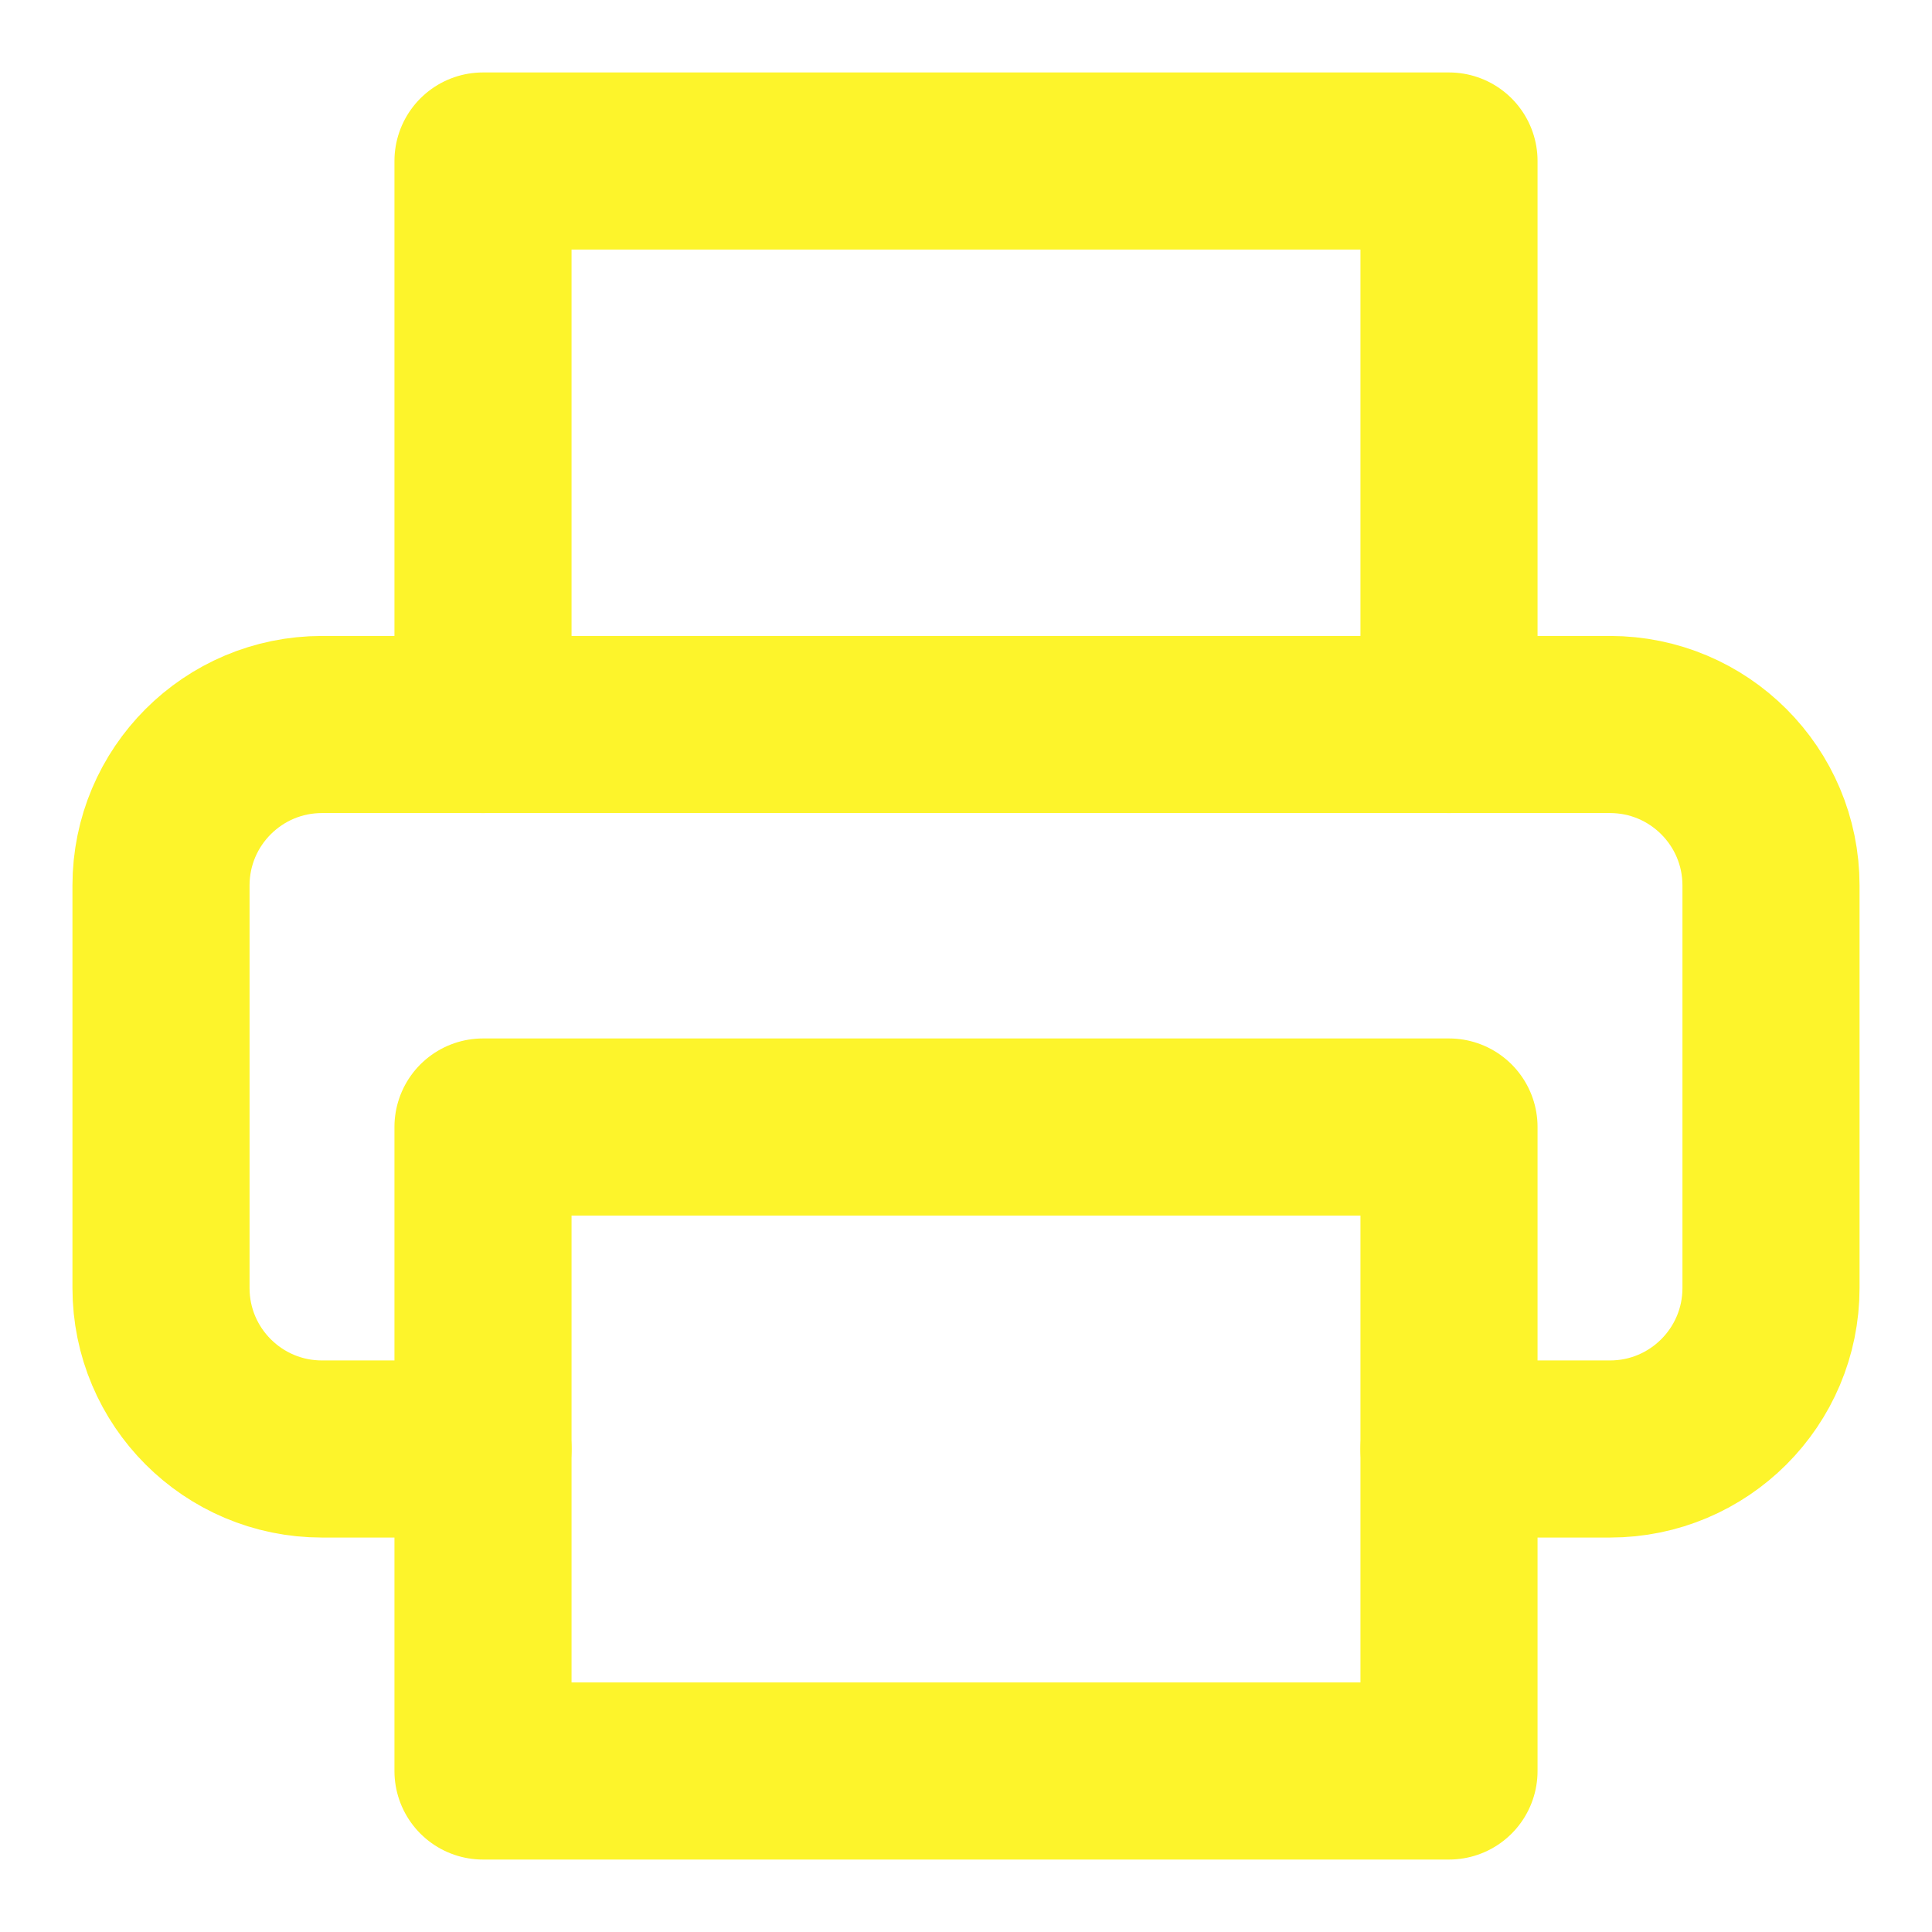
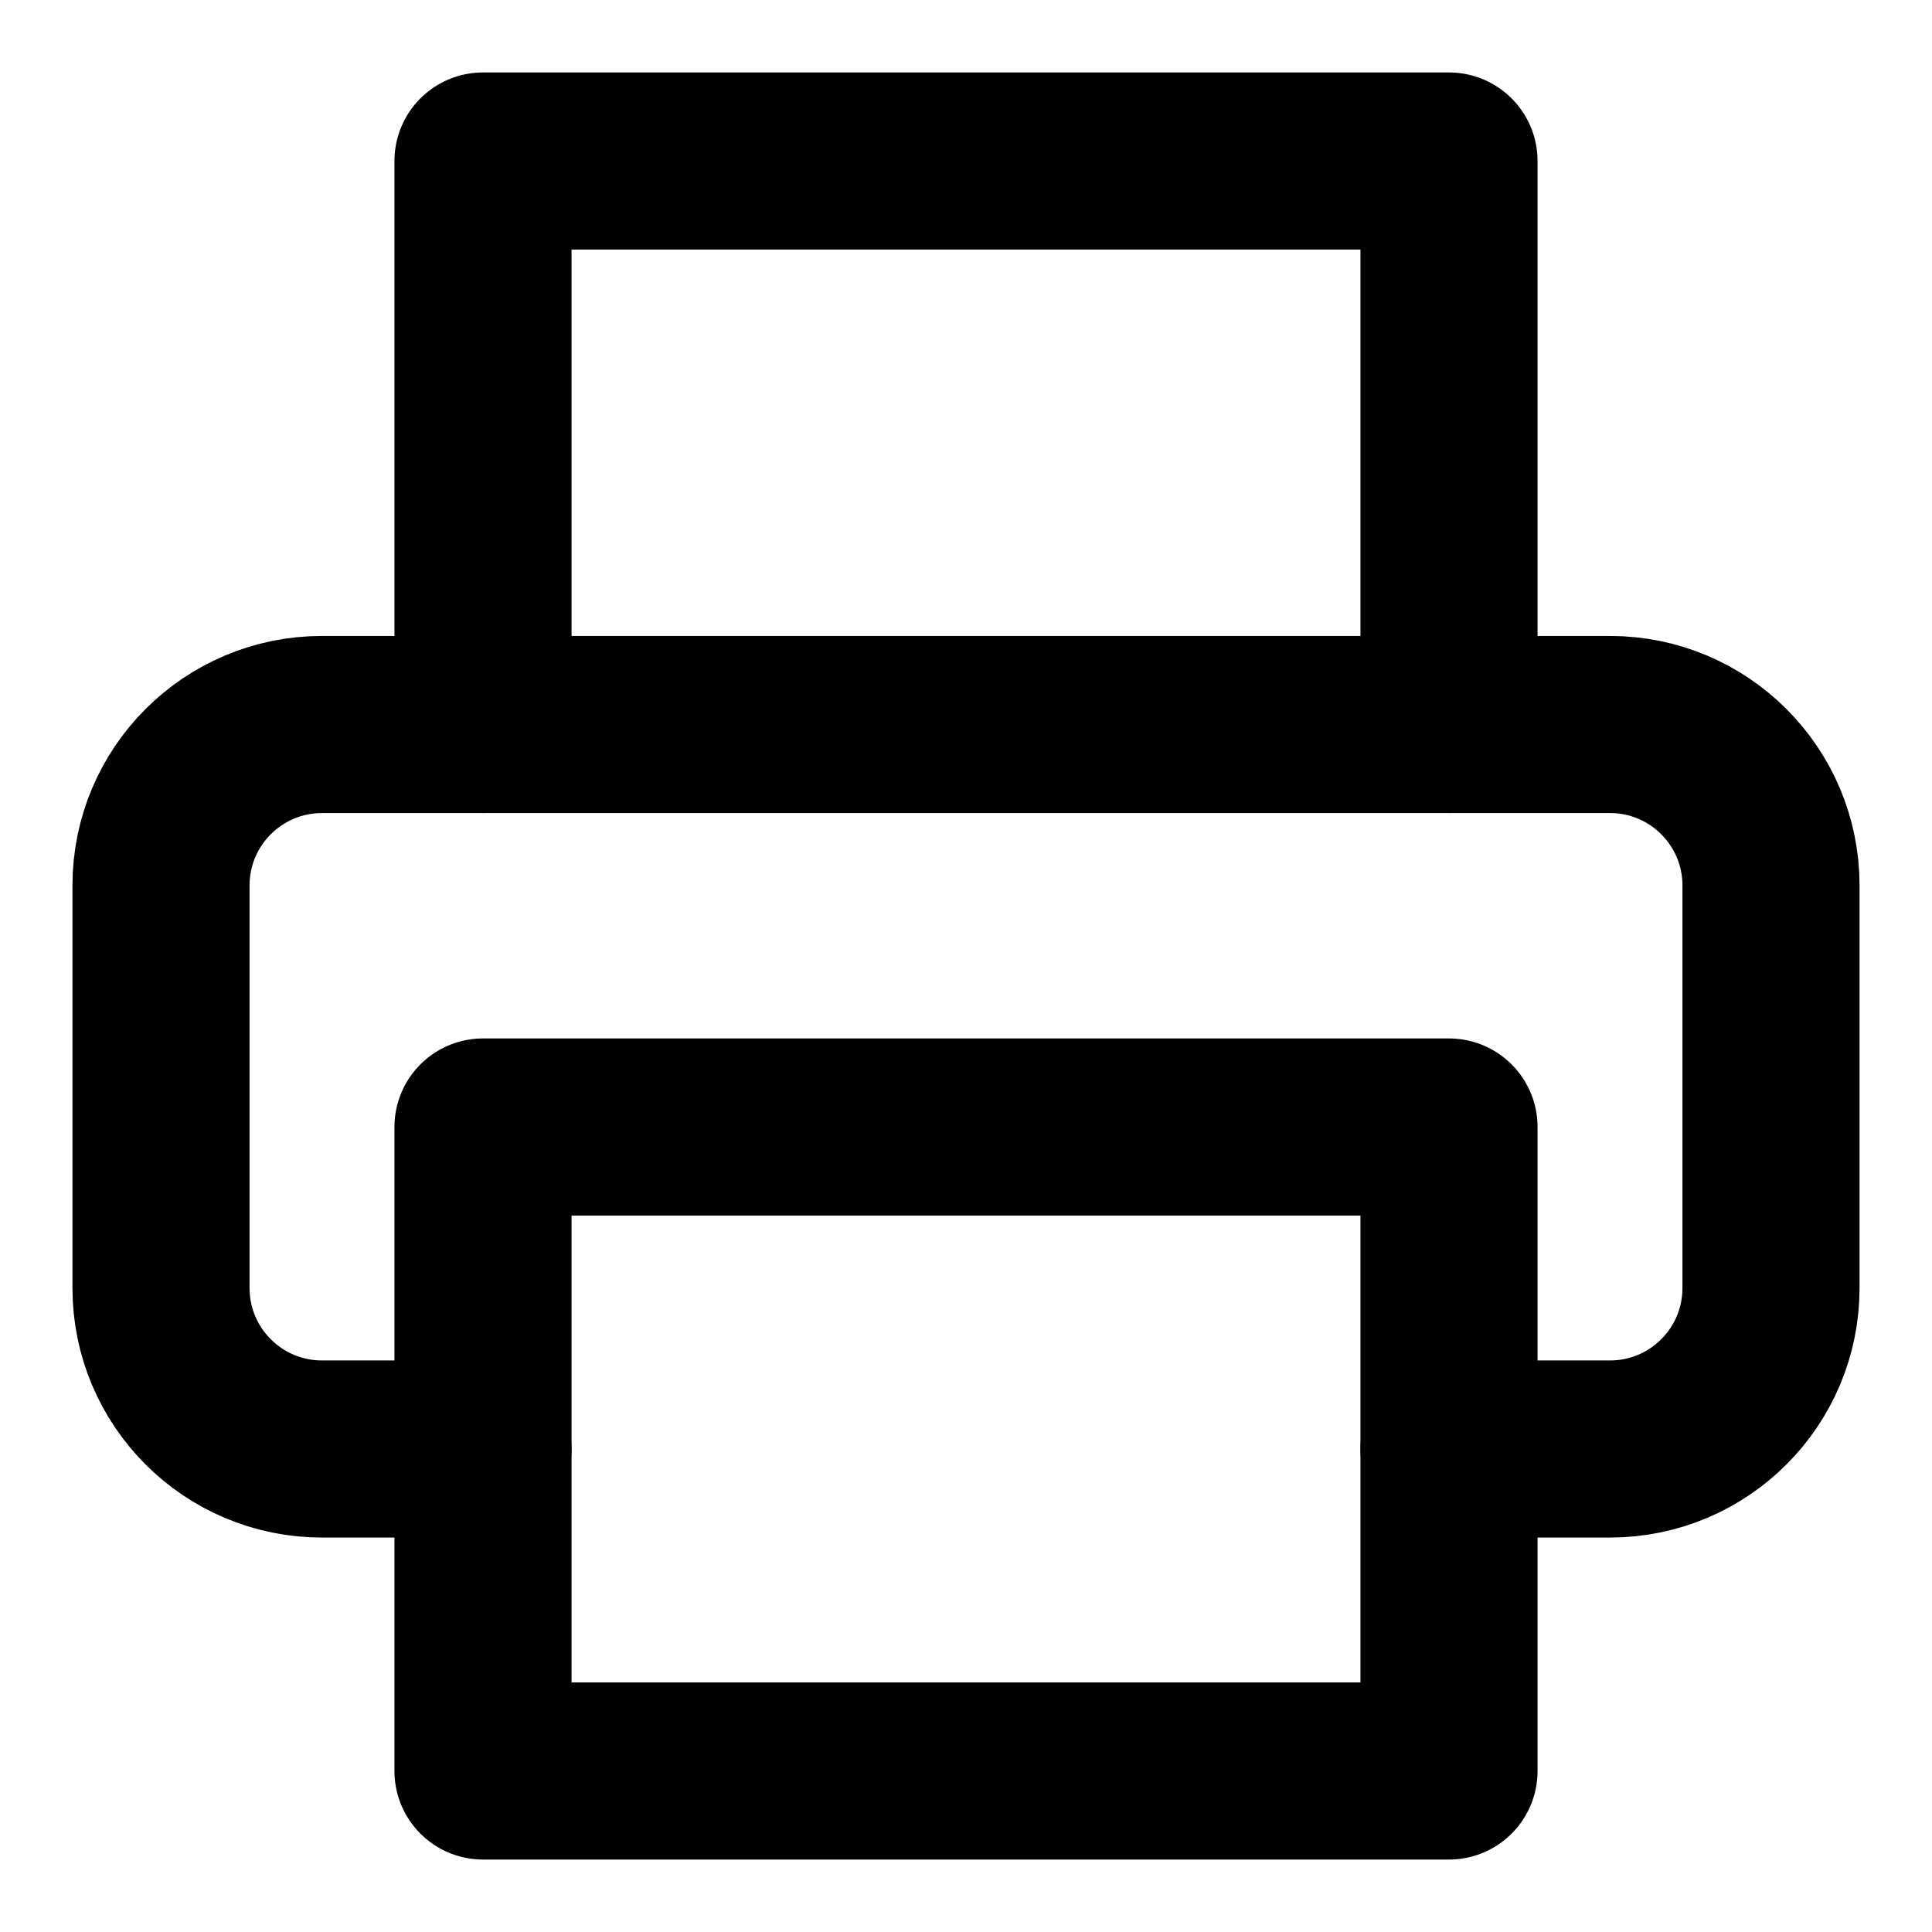
- <svg xmlns="http://www.w3.org/2000/svg" width="32" height="32" viewBox="0 0 24 24" fill="none" stroke="#fdf42b" stroke-width="2.2" stroke-linecap="round" stroke-linejoin="round">
+ <svg xmlns="http://www.w3.org/2000/svg" width="32" height="32" viewBox="0 0 24 24" fill="none" stroke="currentColor" stroke-width="2.2" stroke-linecap="round" stroke-linejoin="round">
  <polyline points="6 9 6 2 18 2 18 9" />
  <path d="M6 18H4a2 2 0 0 1-2-2v-5a2 2 0 0 1 2-2h16a2 2 0 0 1 2 2v5a2 2 0 0 1-2 2h-2" />
  <rect width="12" height="8" x="6" y="14" />
</svg>
